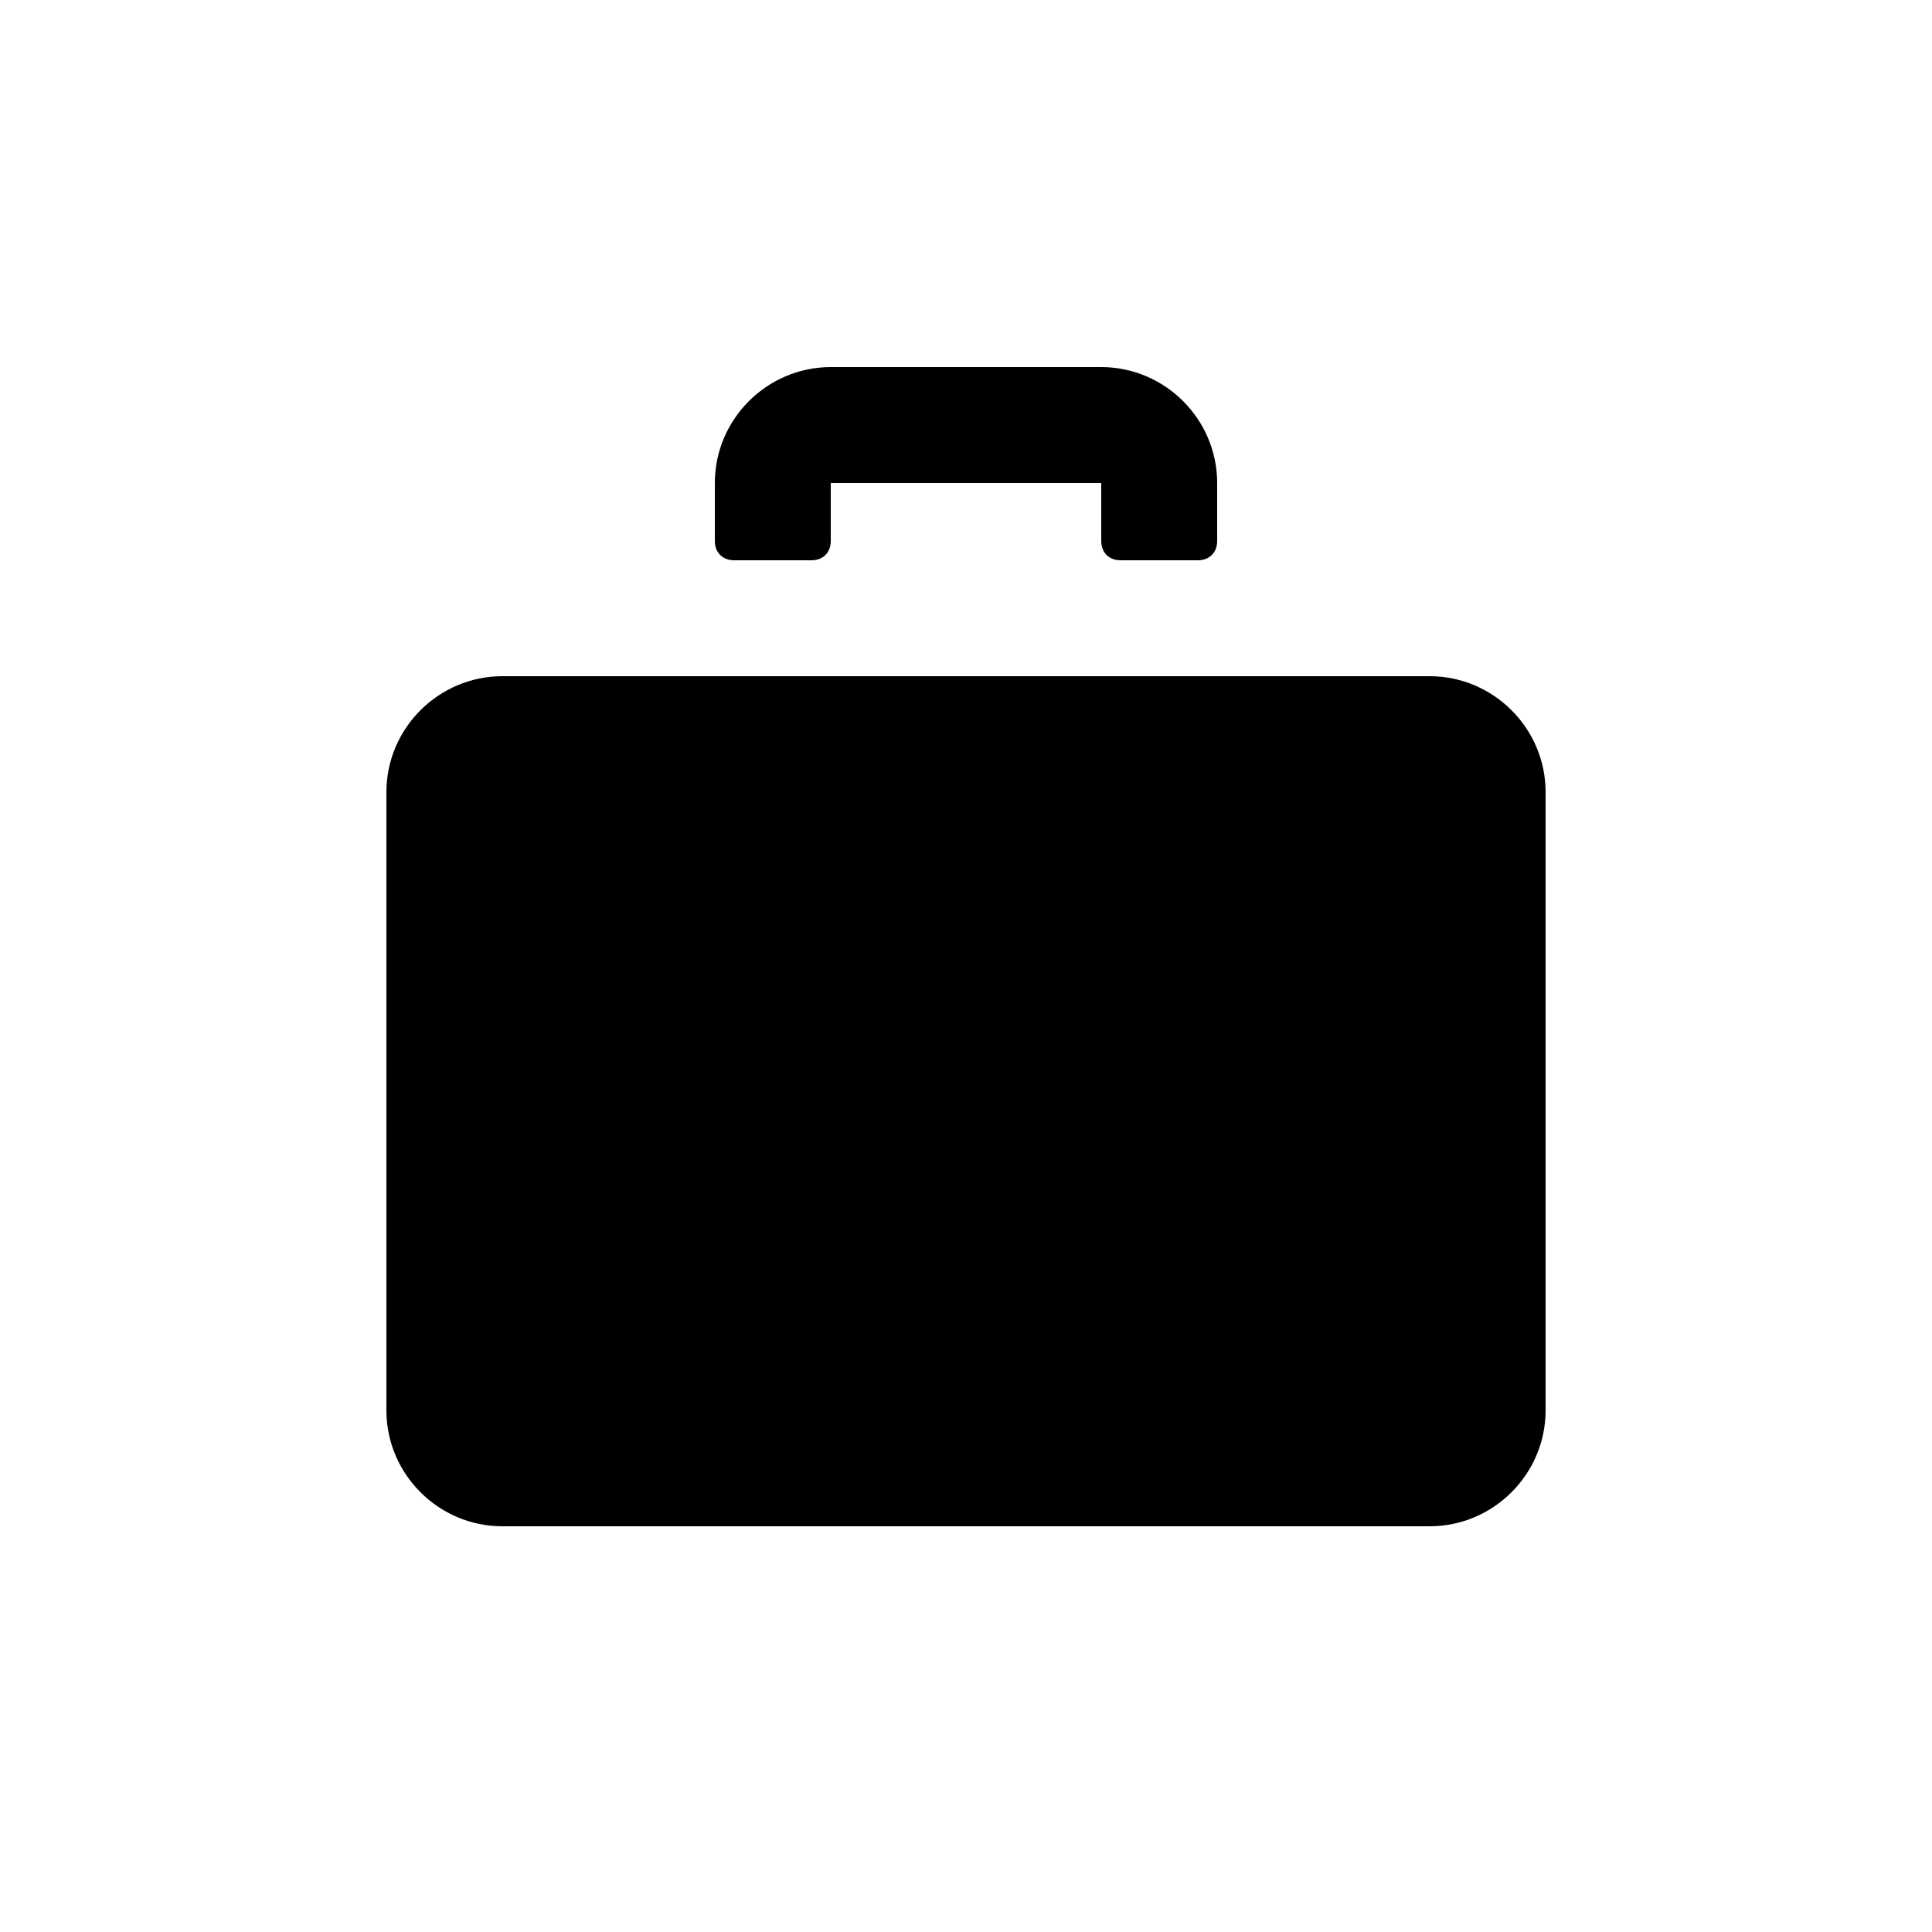
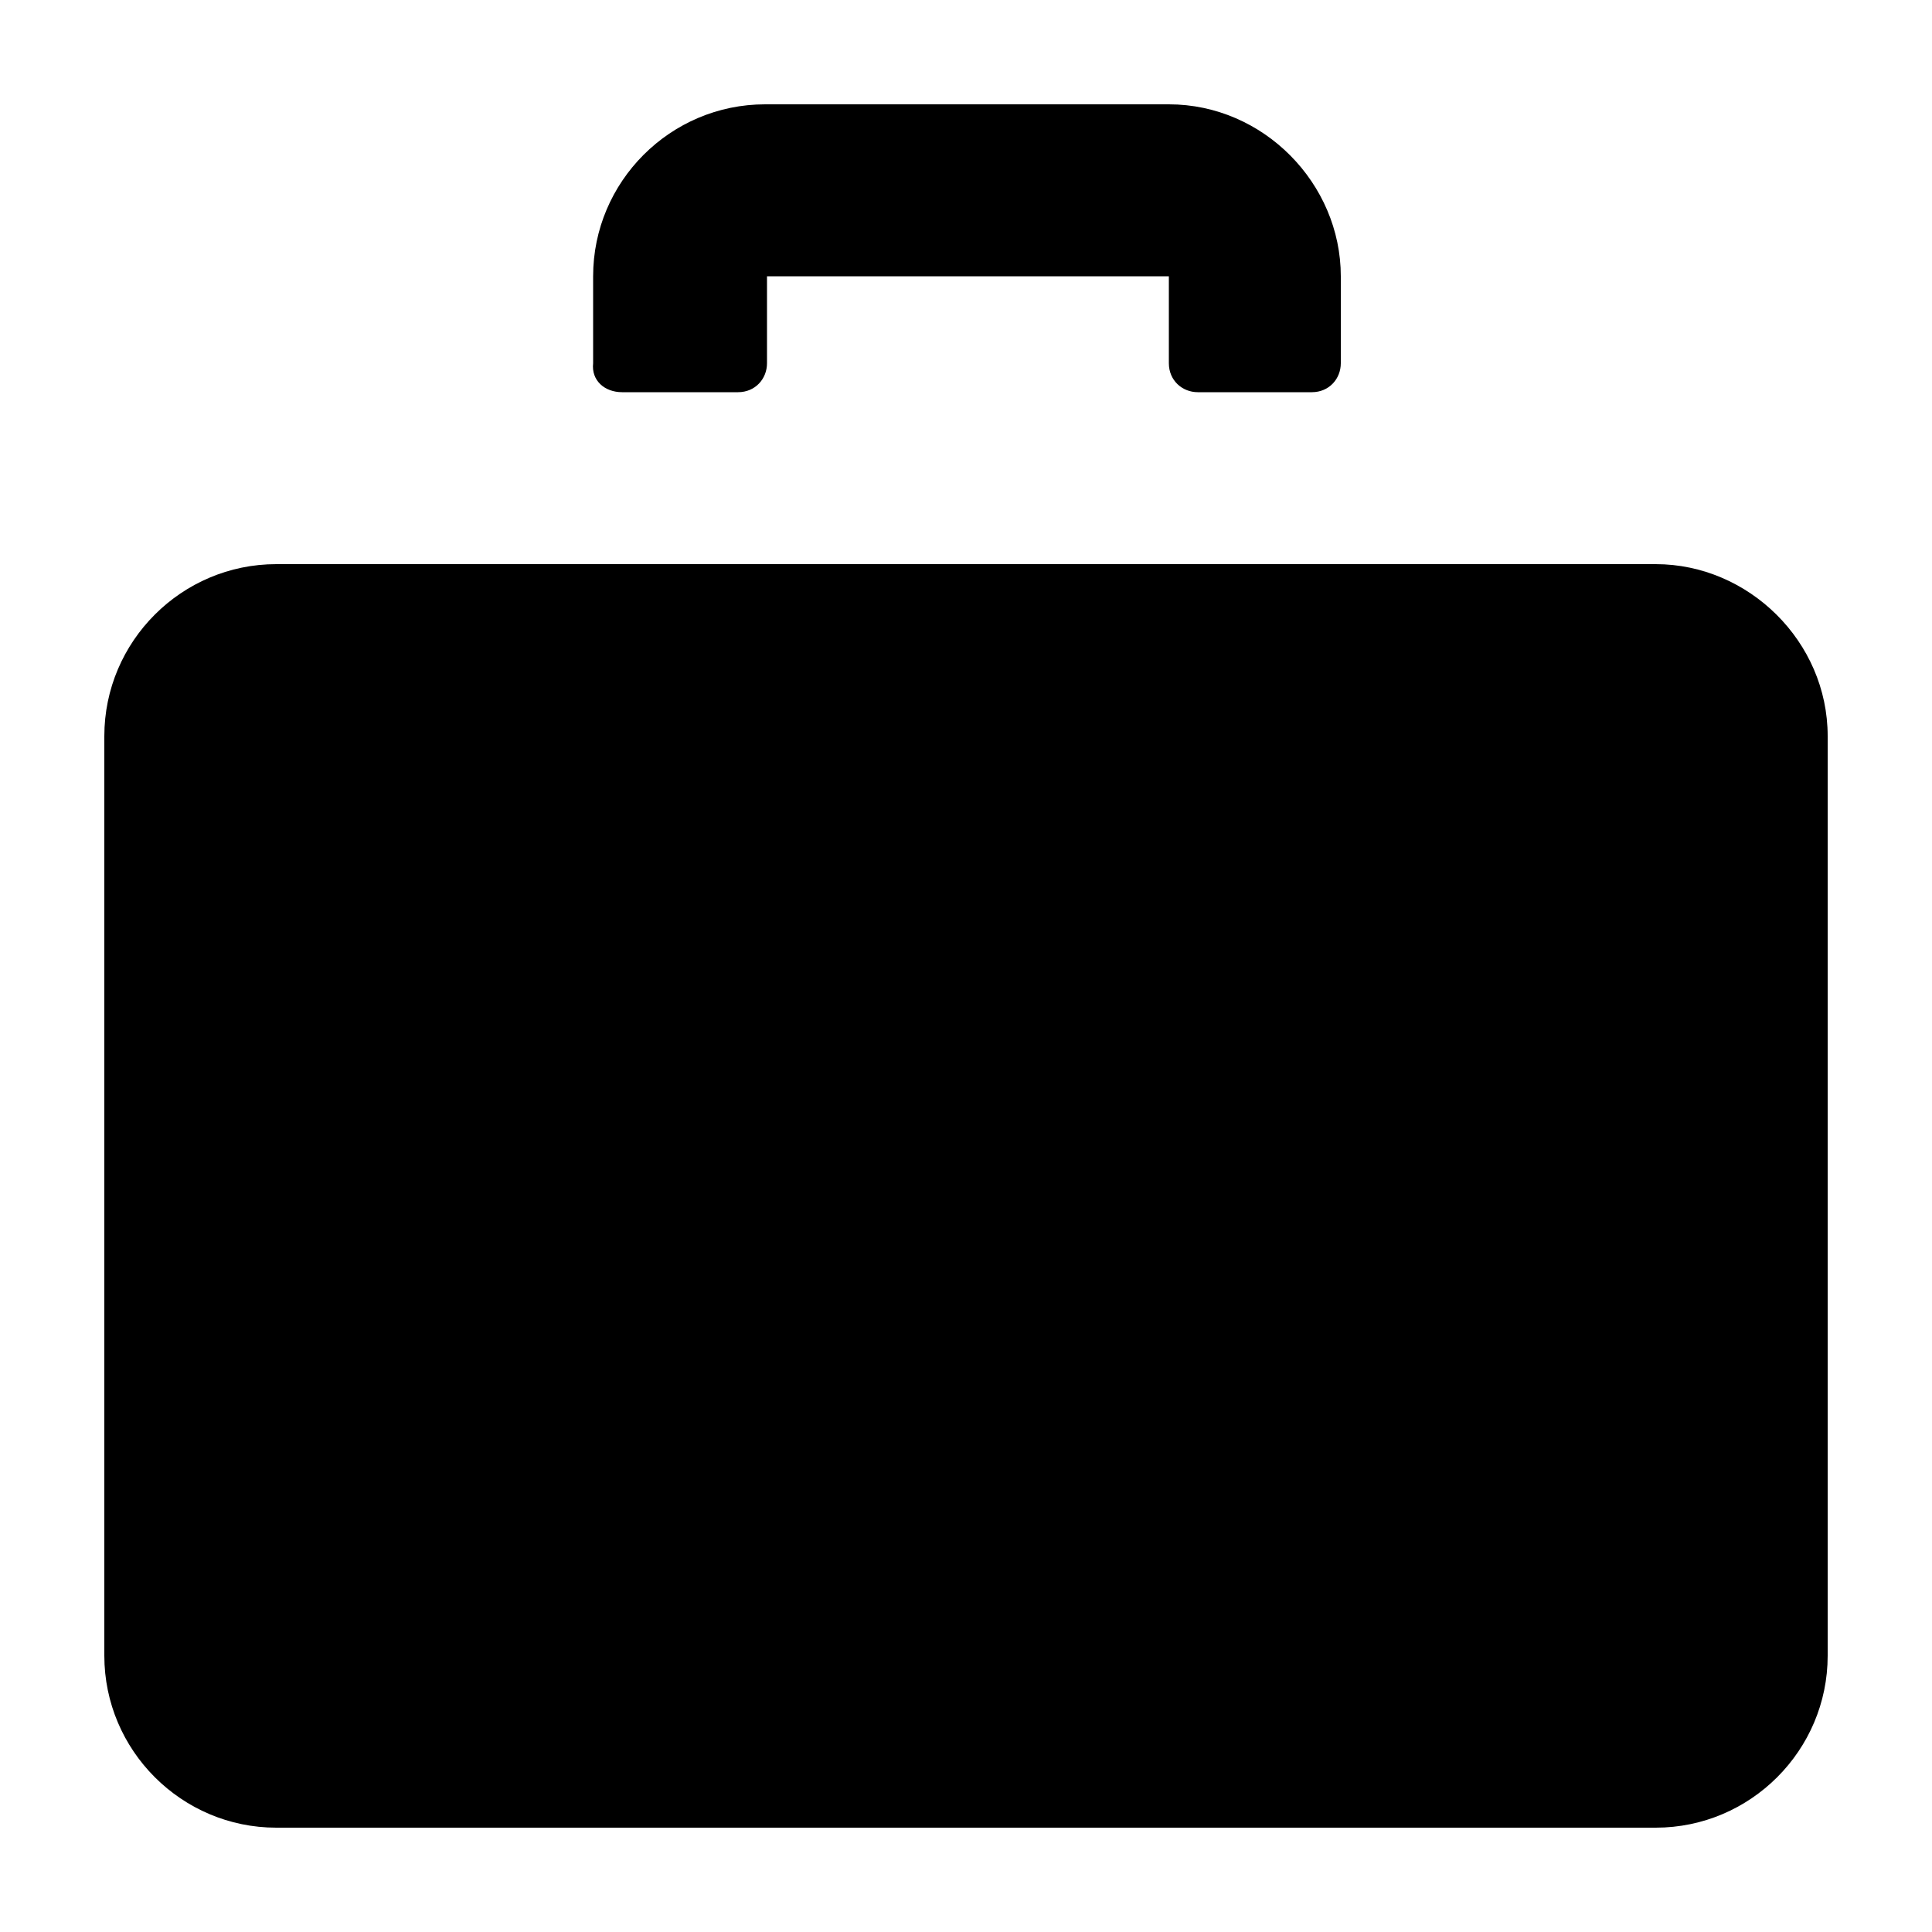
- <svg xmlns="http://www.w3.org/2000/svg" fill="#000000" width="100" height="100" viewBox="0 0 100 100" xml:space="preserve">
+ <svg xmlns="http://www.w3.org/2000/svg" version="1.1" id="Capa_1" x="0px" y="0px" viewBox="0 0 100 100" style="enable-background:new 0 0 100 100;" xml:space="preserve">
  <g>
    <g>
-       <path d="M38,29h4c0.6,0,1-0.4,1-1v-3h14v3c0,0.6,0.4,1,1,1h4c0.6,0,1-0.4,1-1v-3c0-3.3-2.7-6-6-6H43c-3.3,0-6,2.7-6,6    v3C37,28.6,37.4,29,38,29z" />
+       <path d="M32.2,20.3h6c0.9,0,1.5-0.7,1.5-1.5v-4.5h20.8v4.5c0,0.9,0.7,1.5,1.5,1.5h5.9c0.9,0,1.5-0.7,1.5-1.5v-4.5    c0-4.8-4-8.9-8.9-8.9H39.6c-4.9,0-8.9,4-8.9,8.9v4.5C30.6,19.7,31.3,20.3,32.2,20.3z" />
    </g>
    <g>
-       <path d="M74,35H26c-3.3,0-6,2.7-6,6v32c0,3.3,2.7,6,6,6h48c3.3,0,6-2.7,6-6V41C80,37.7,77.3,35,74,35z" />
+       <path d="M85.7,29.2H14.3c-4.9,0-8.9,4-8.9,8.9v47.6c0,4.9,4,8.9,8.9,8.9h71.4c4.9,0,8.9-4,8.9-8.9V38.1    C94.6,33.2,90.5,29.2,85.7,29.2z" />
    </g>
  </g>
</svg>
